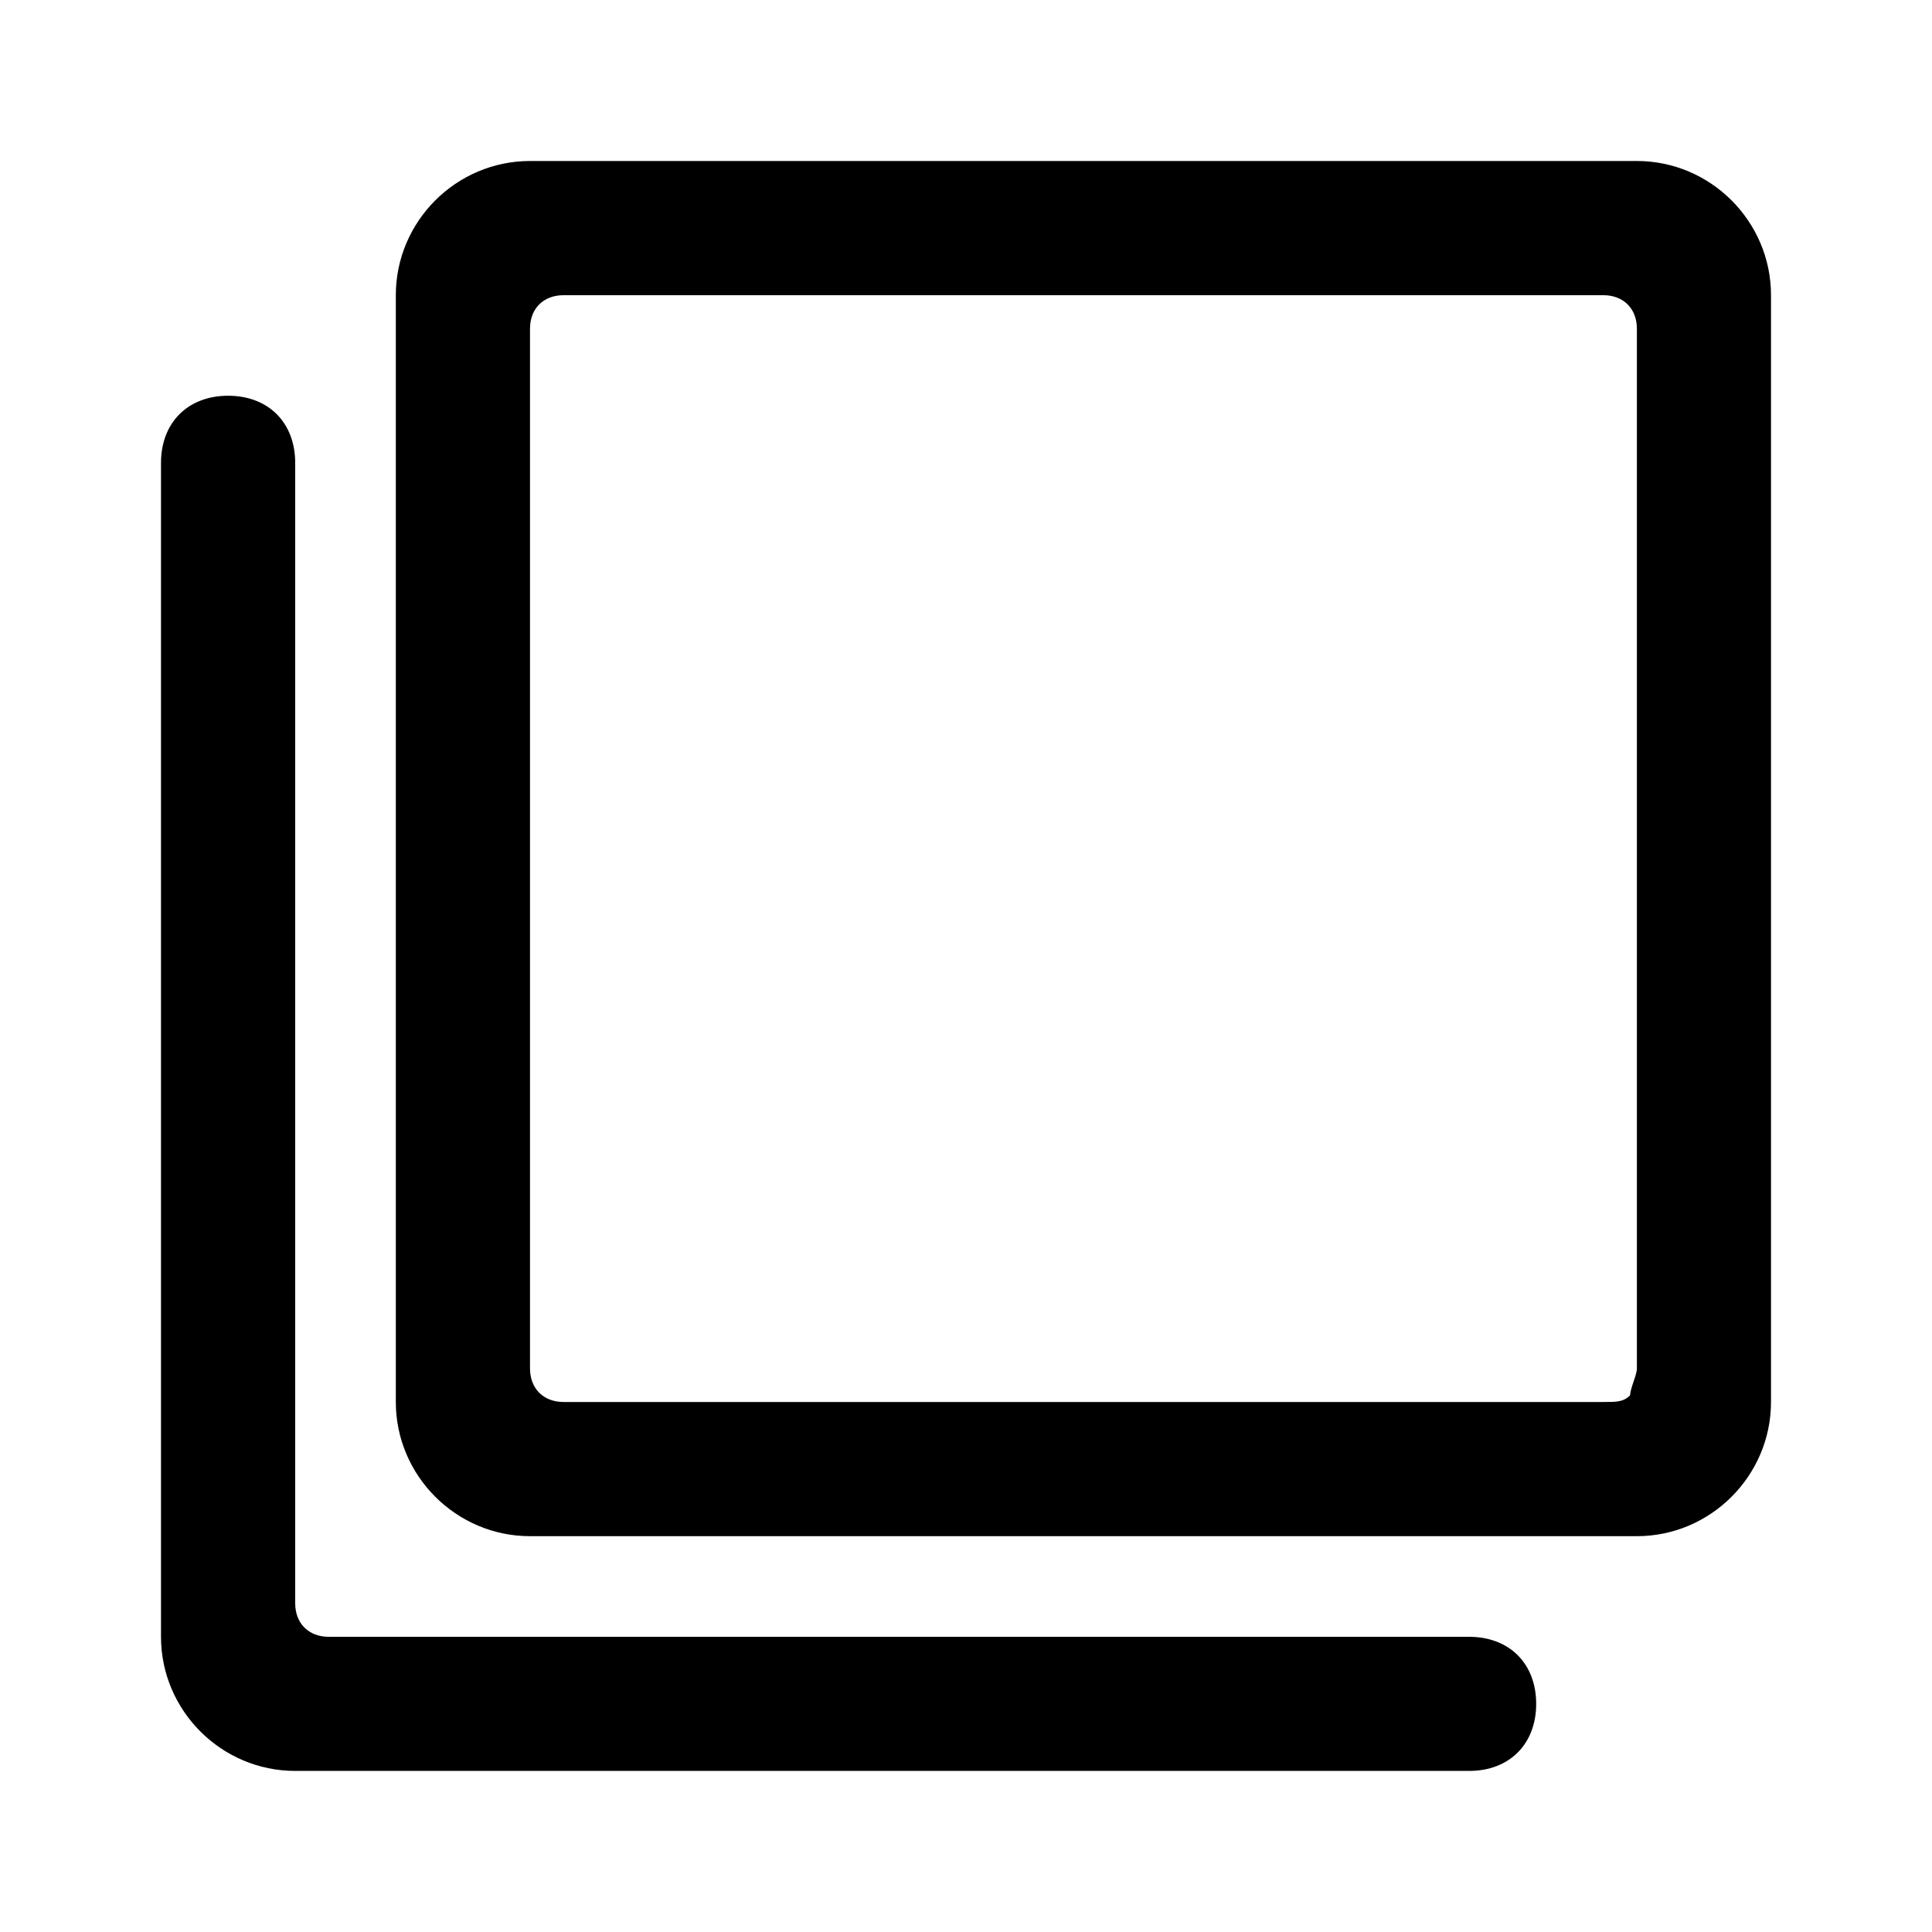
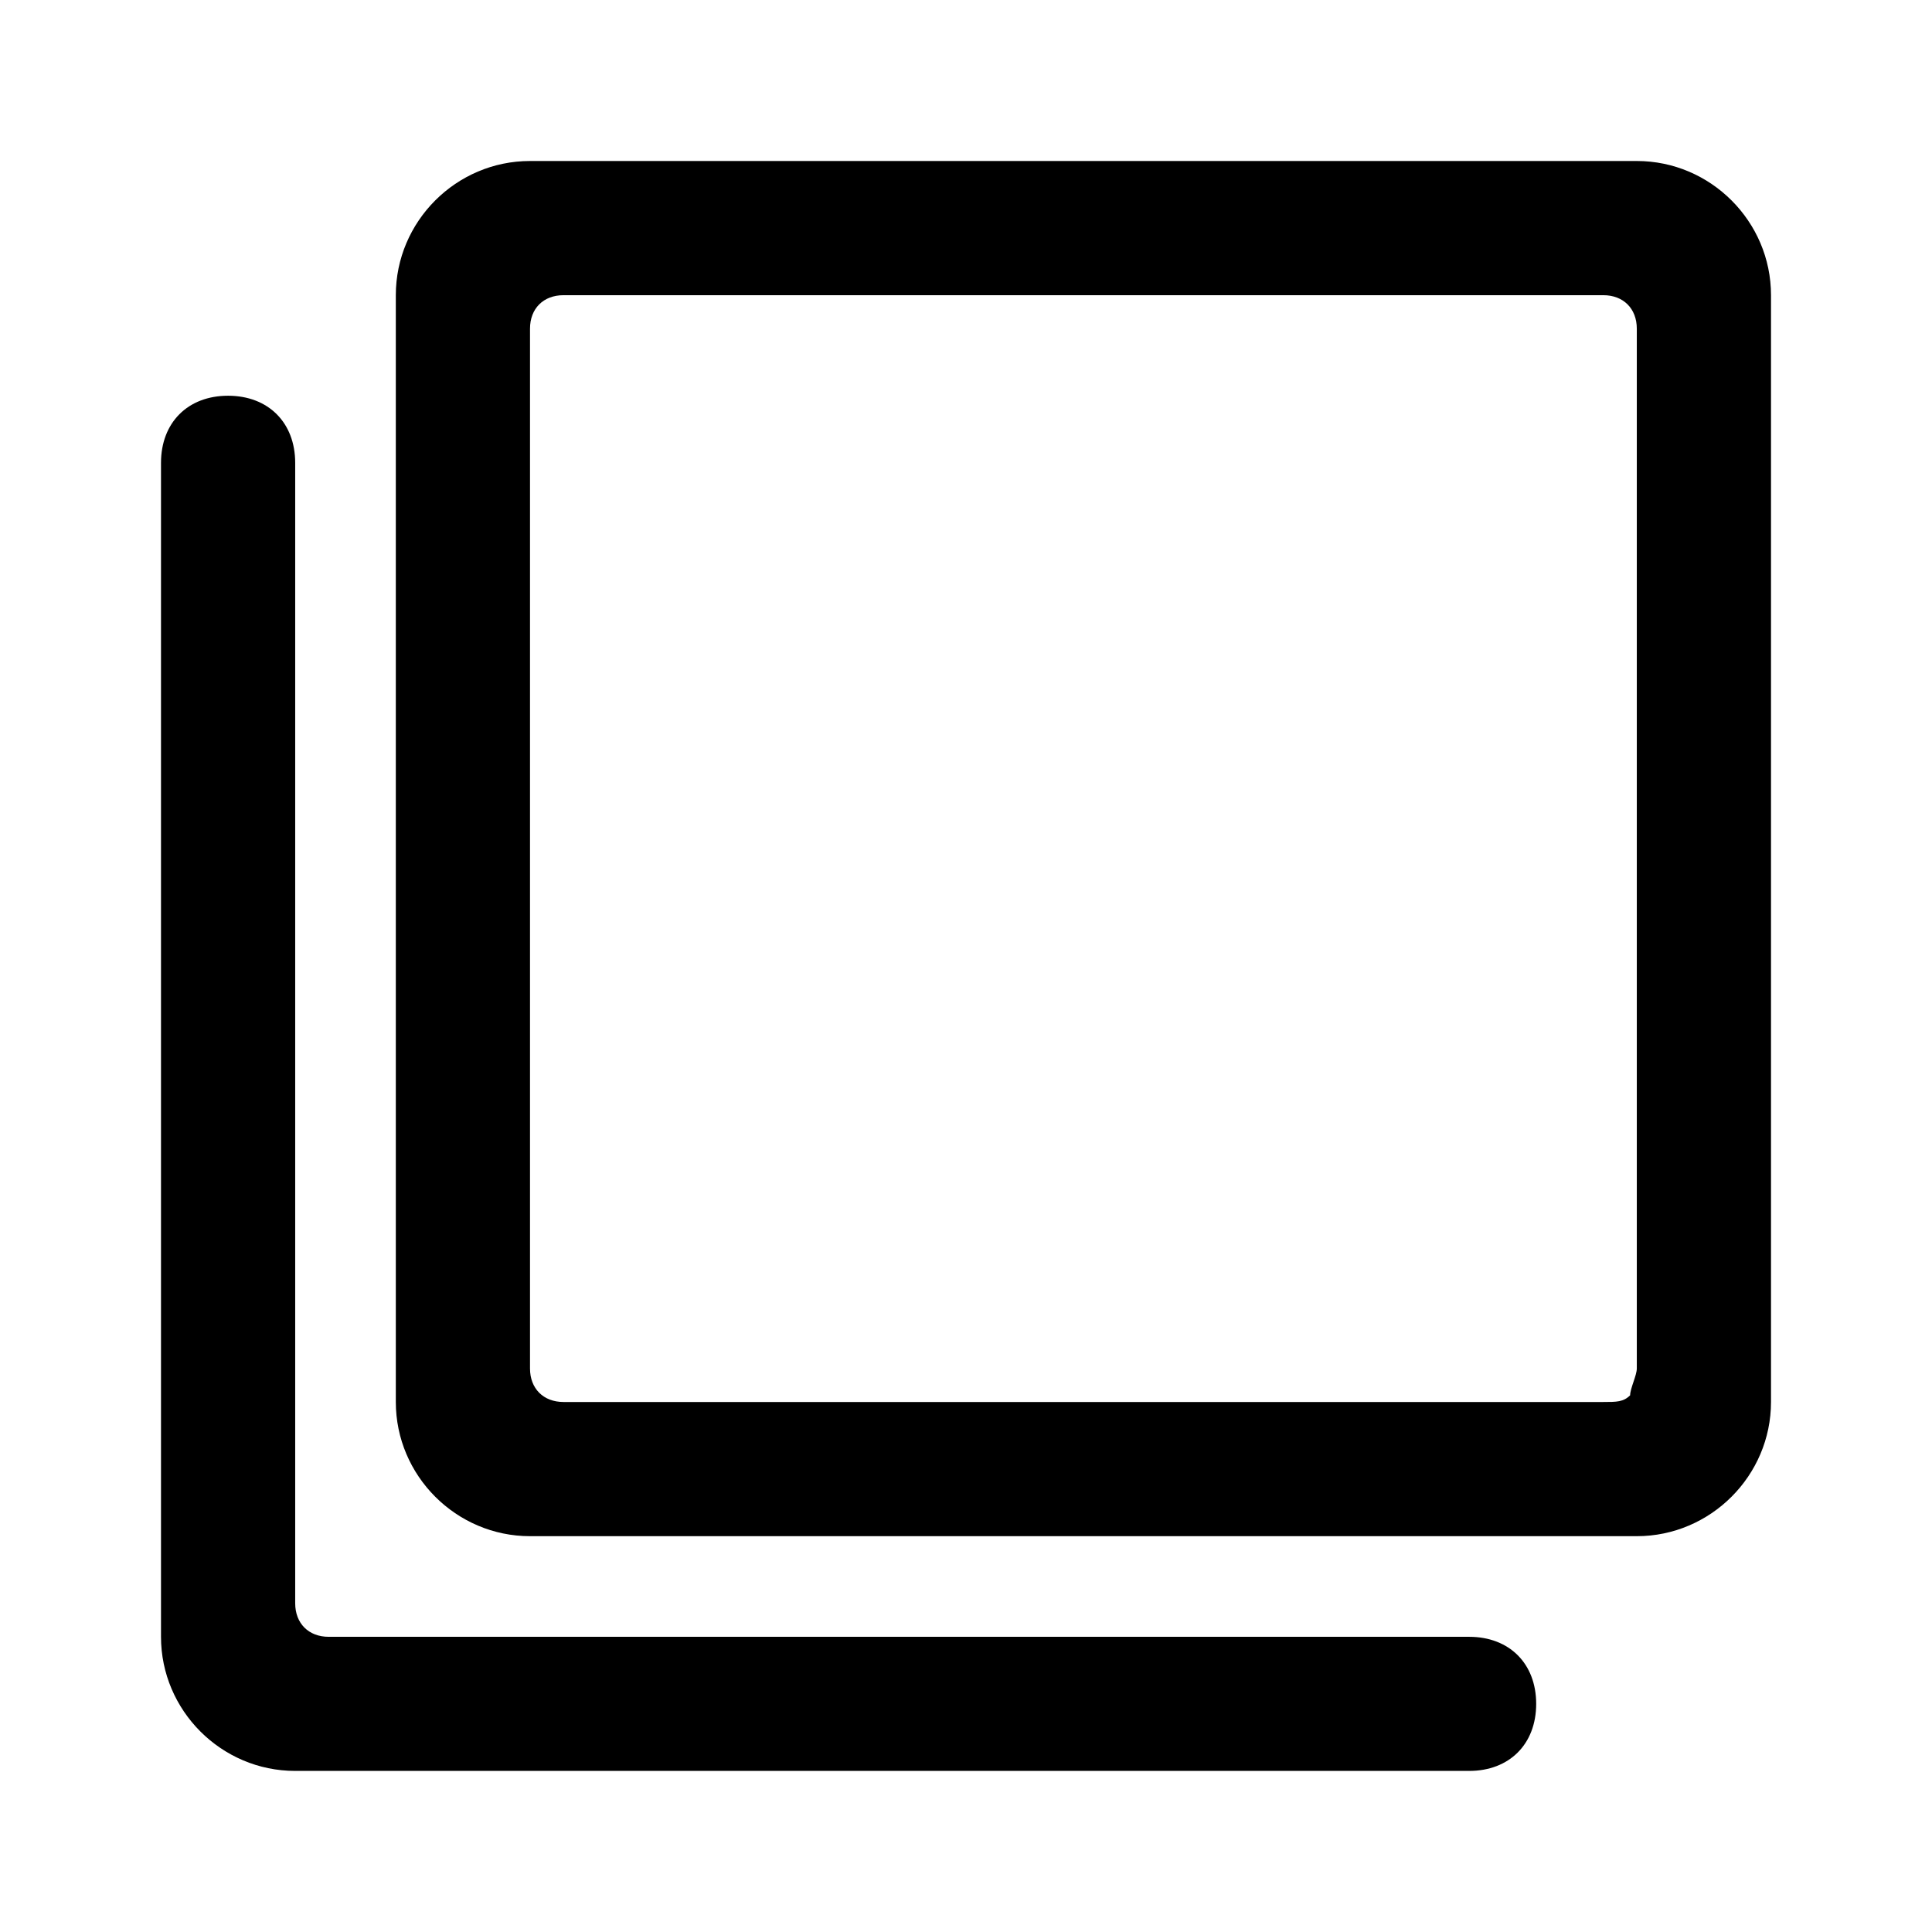
<svg width="24" height="24" viewBox="0 0 24 24">
-   <path d="M20.334 2H6.584C5.667 2 4.917 2.75 4.917 3.667V17.416C4.917 18.332 5.667 19.083 6.584 19.083H20.334C21.25 19.083 22 18.332 22 17.416V3.667C22 2.75 21.25 2 20.334 2ZM20.25 17.333C20.166 17.416 20.084 17.416 19.917 17.416H7.001C6.751 17.416 6.584 17.249 6.584 17V4.083C6.584 3.833 6.751 3.667 7.001 3.667H19.917C20.166 3.667 20.334 3.833 20.334 4.083V17C20.334 17.041 20.313 17.103 20.292 17.165C20.271 17.228 20.25 17.291 20.25 17.333Z" />
-   <path d="M18.25 20.333H4.084C3.834 20.333 3.667 20.166 3.667 19.916V5.75C3.667 5.25 3.334 4.916 2.834 4.916C2.334 4.916 2 5.25 2 5.75V20.333C2 21.249 2.75 21.999 3.667 21.999H18.25C18.75 21.999 19.083 21.666 19.083 21.166C19.083 20.666 18.75 20.333 18.25 20.333Z" />
+   <path d="M20.333 2H6.584C5.667 2 4.917 2.75 4.917 3.667V17.416C4.917 18.332 5.667 19.083 6.584 19.083H20.333C21.249 19.083 22 18.332 22 17.416V3.667C22 2.75 21.249 2 20.333 2ZM20.25 17.333C20.166 17.416 20.083 17.416 19.917 17.416H7C6.75 17.416 6.584 17.249 6.584 17V4.083C6.584 3.833 6.75 3.667 7 3.667H19.917C20.166 3.667 20.333 3.833 20.333 4.083V17C20.333 17.041 20.313 17.103 20.292 17.165C20.271 17.228 20.25 17.291 20.25 17.333Z" />
+   <path d="M18.25 20.333H4.083C3.833 20.333 3.667 20.166 3.667 19.916V5.75C3.667 5.25 3.333 4.916 2.833 4.916C2.333 4.916 2 5.25 2 5.75V20.333C2 21.249 2.75 21.999 3.667 21.999H18.25C18.75 21.999 19.083 21.666 19.083 21.166C19.083 20.666 18.75 20.333 18.25 20.333Z" />
</svg>
